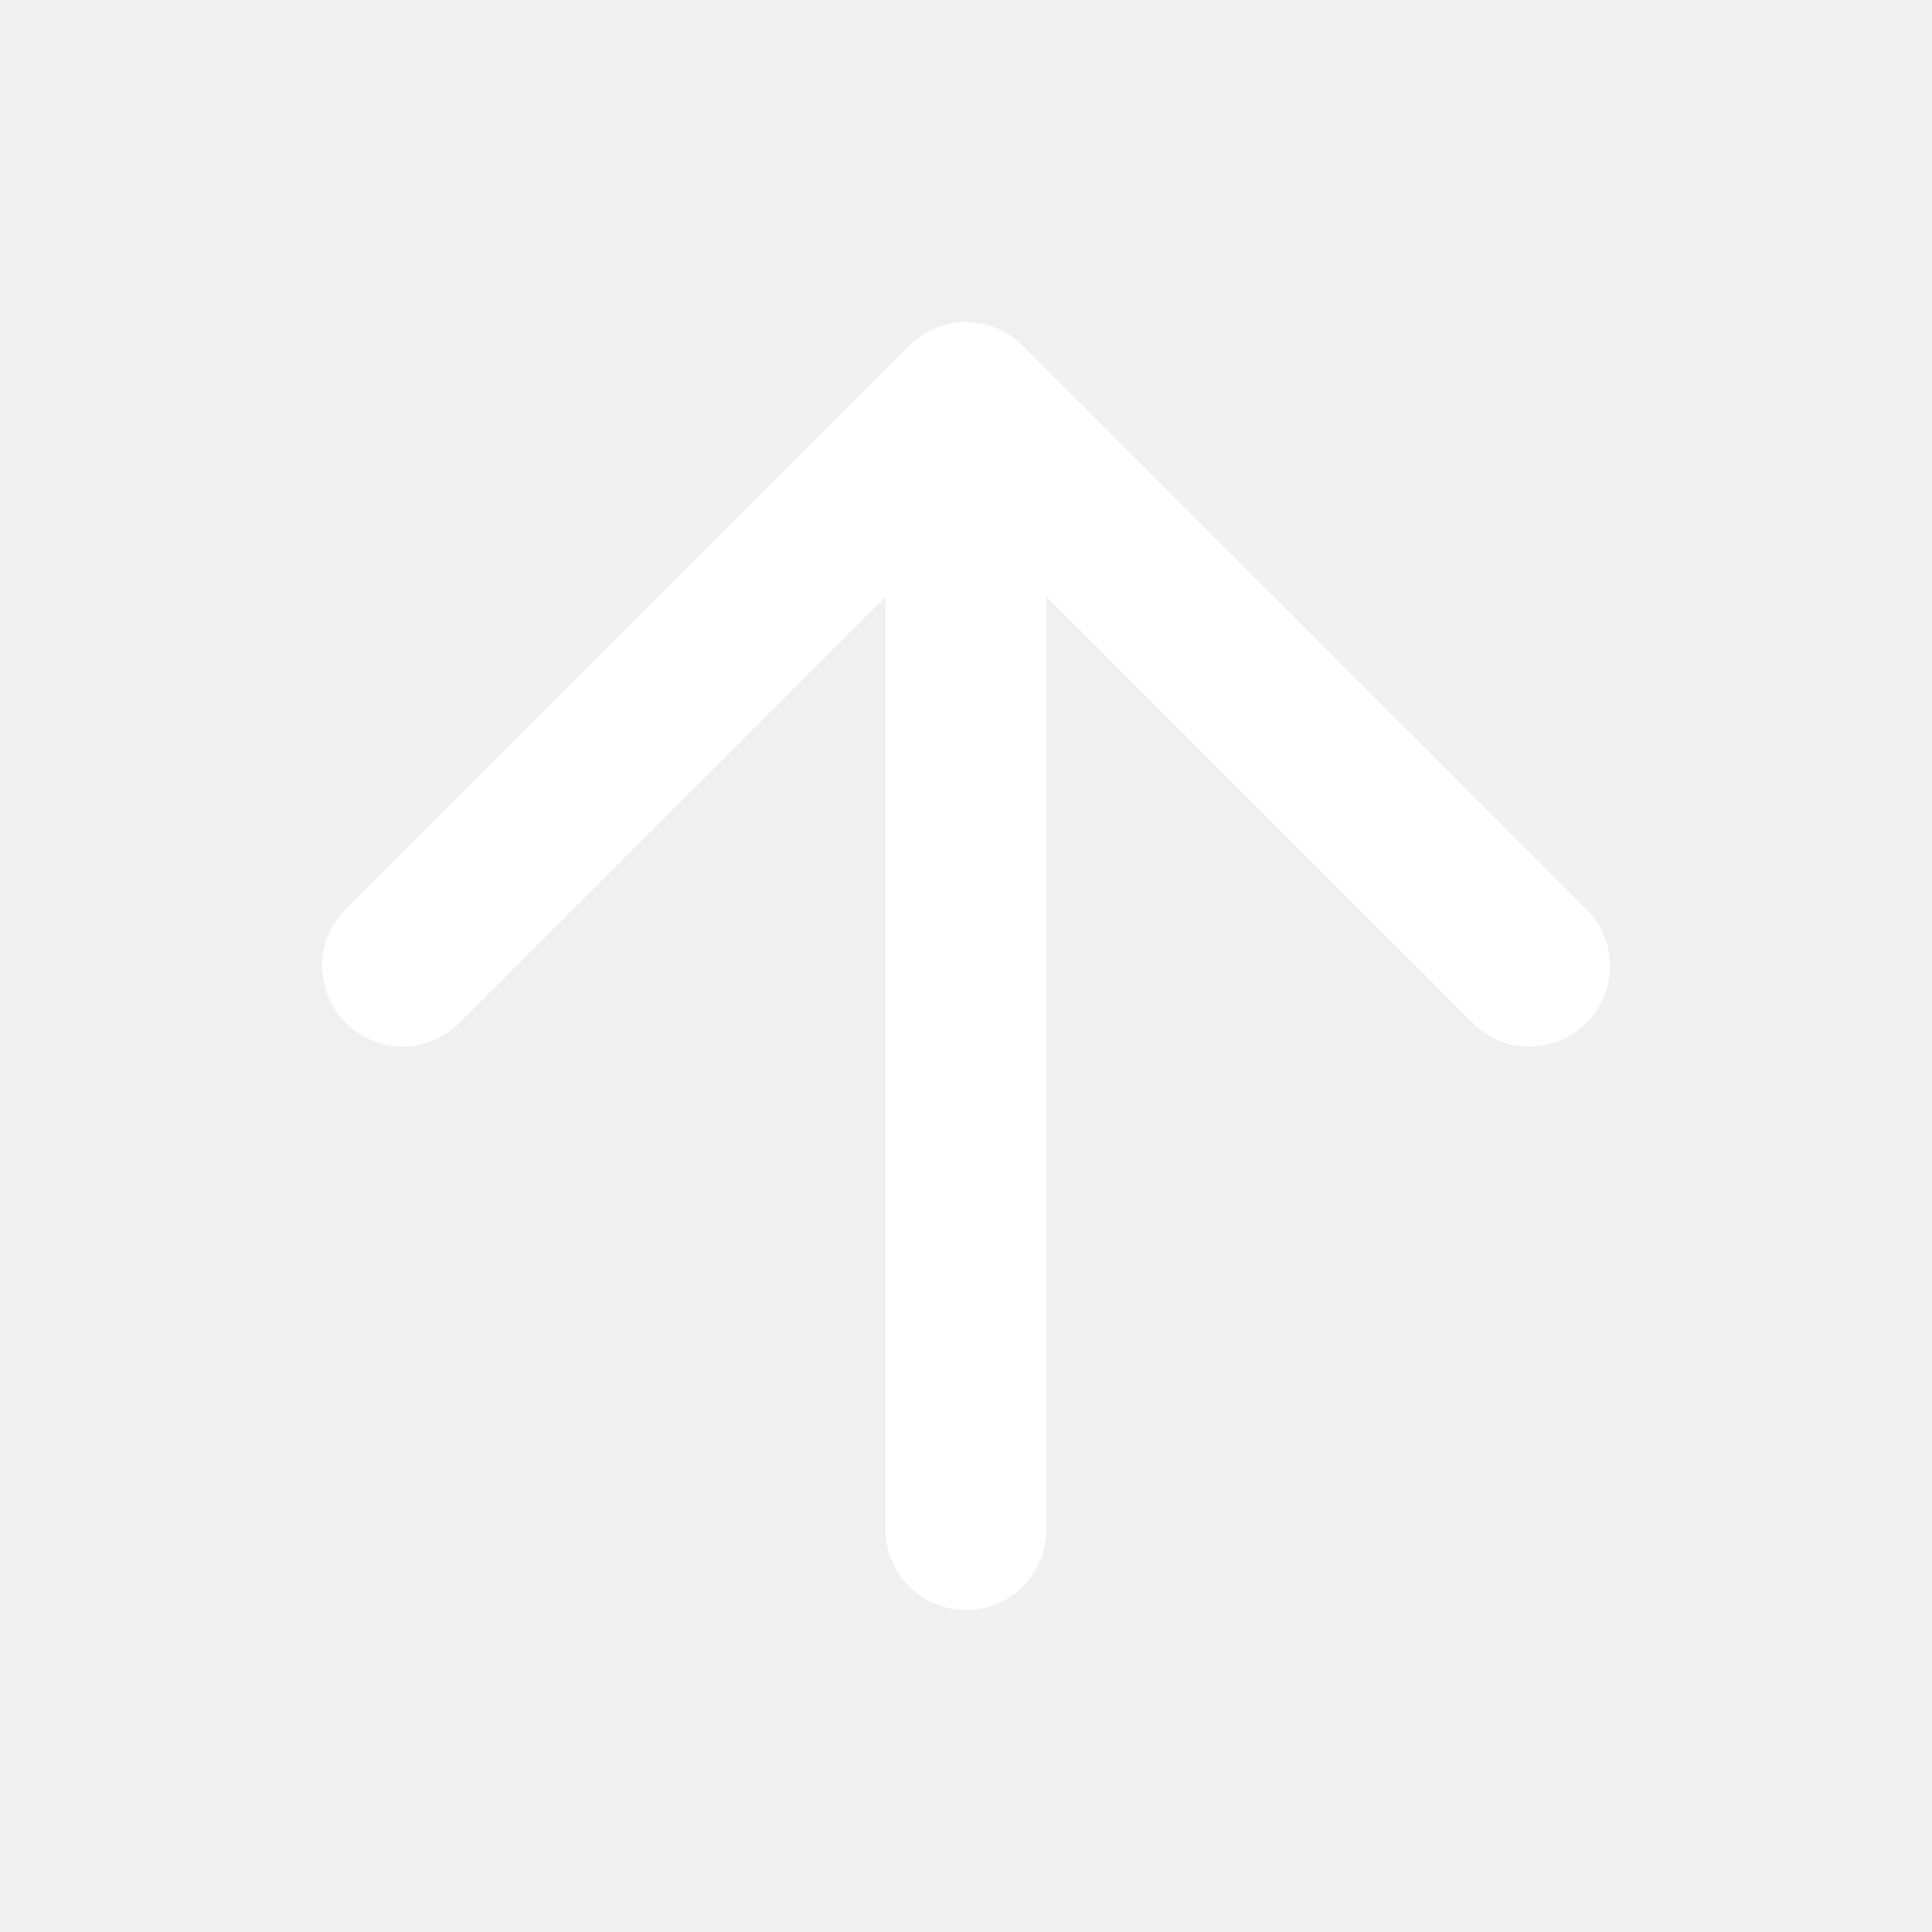
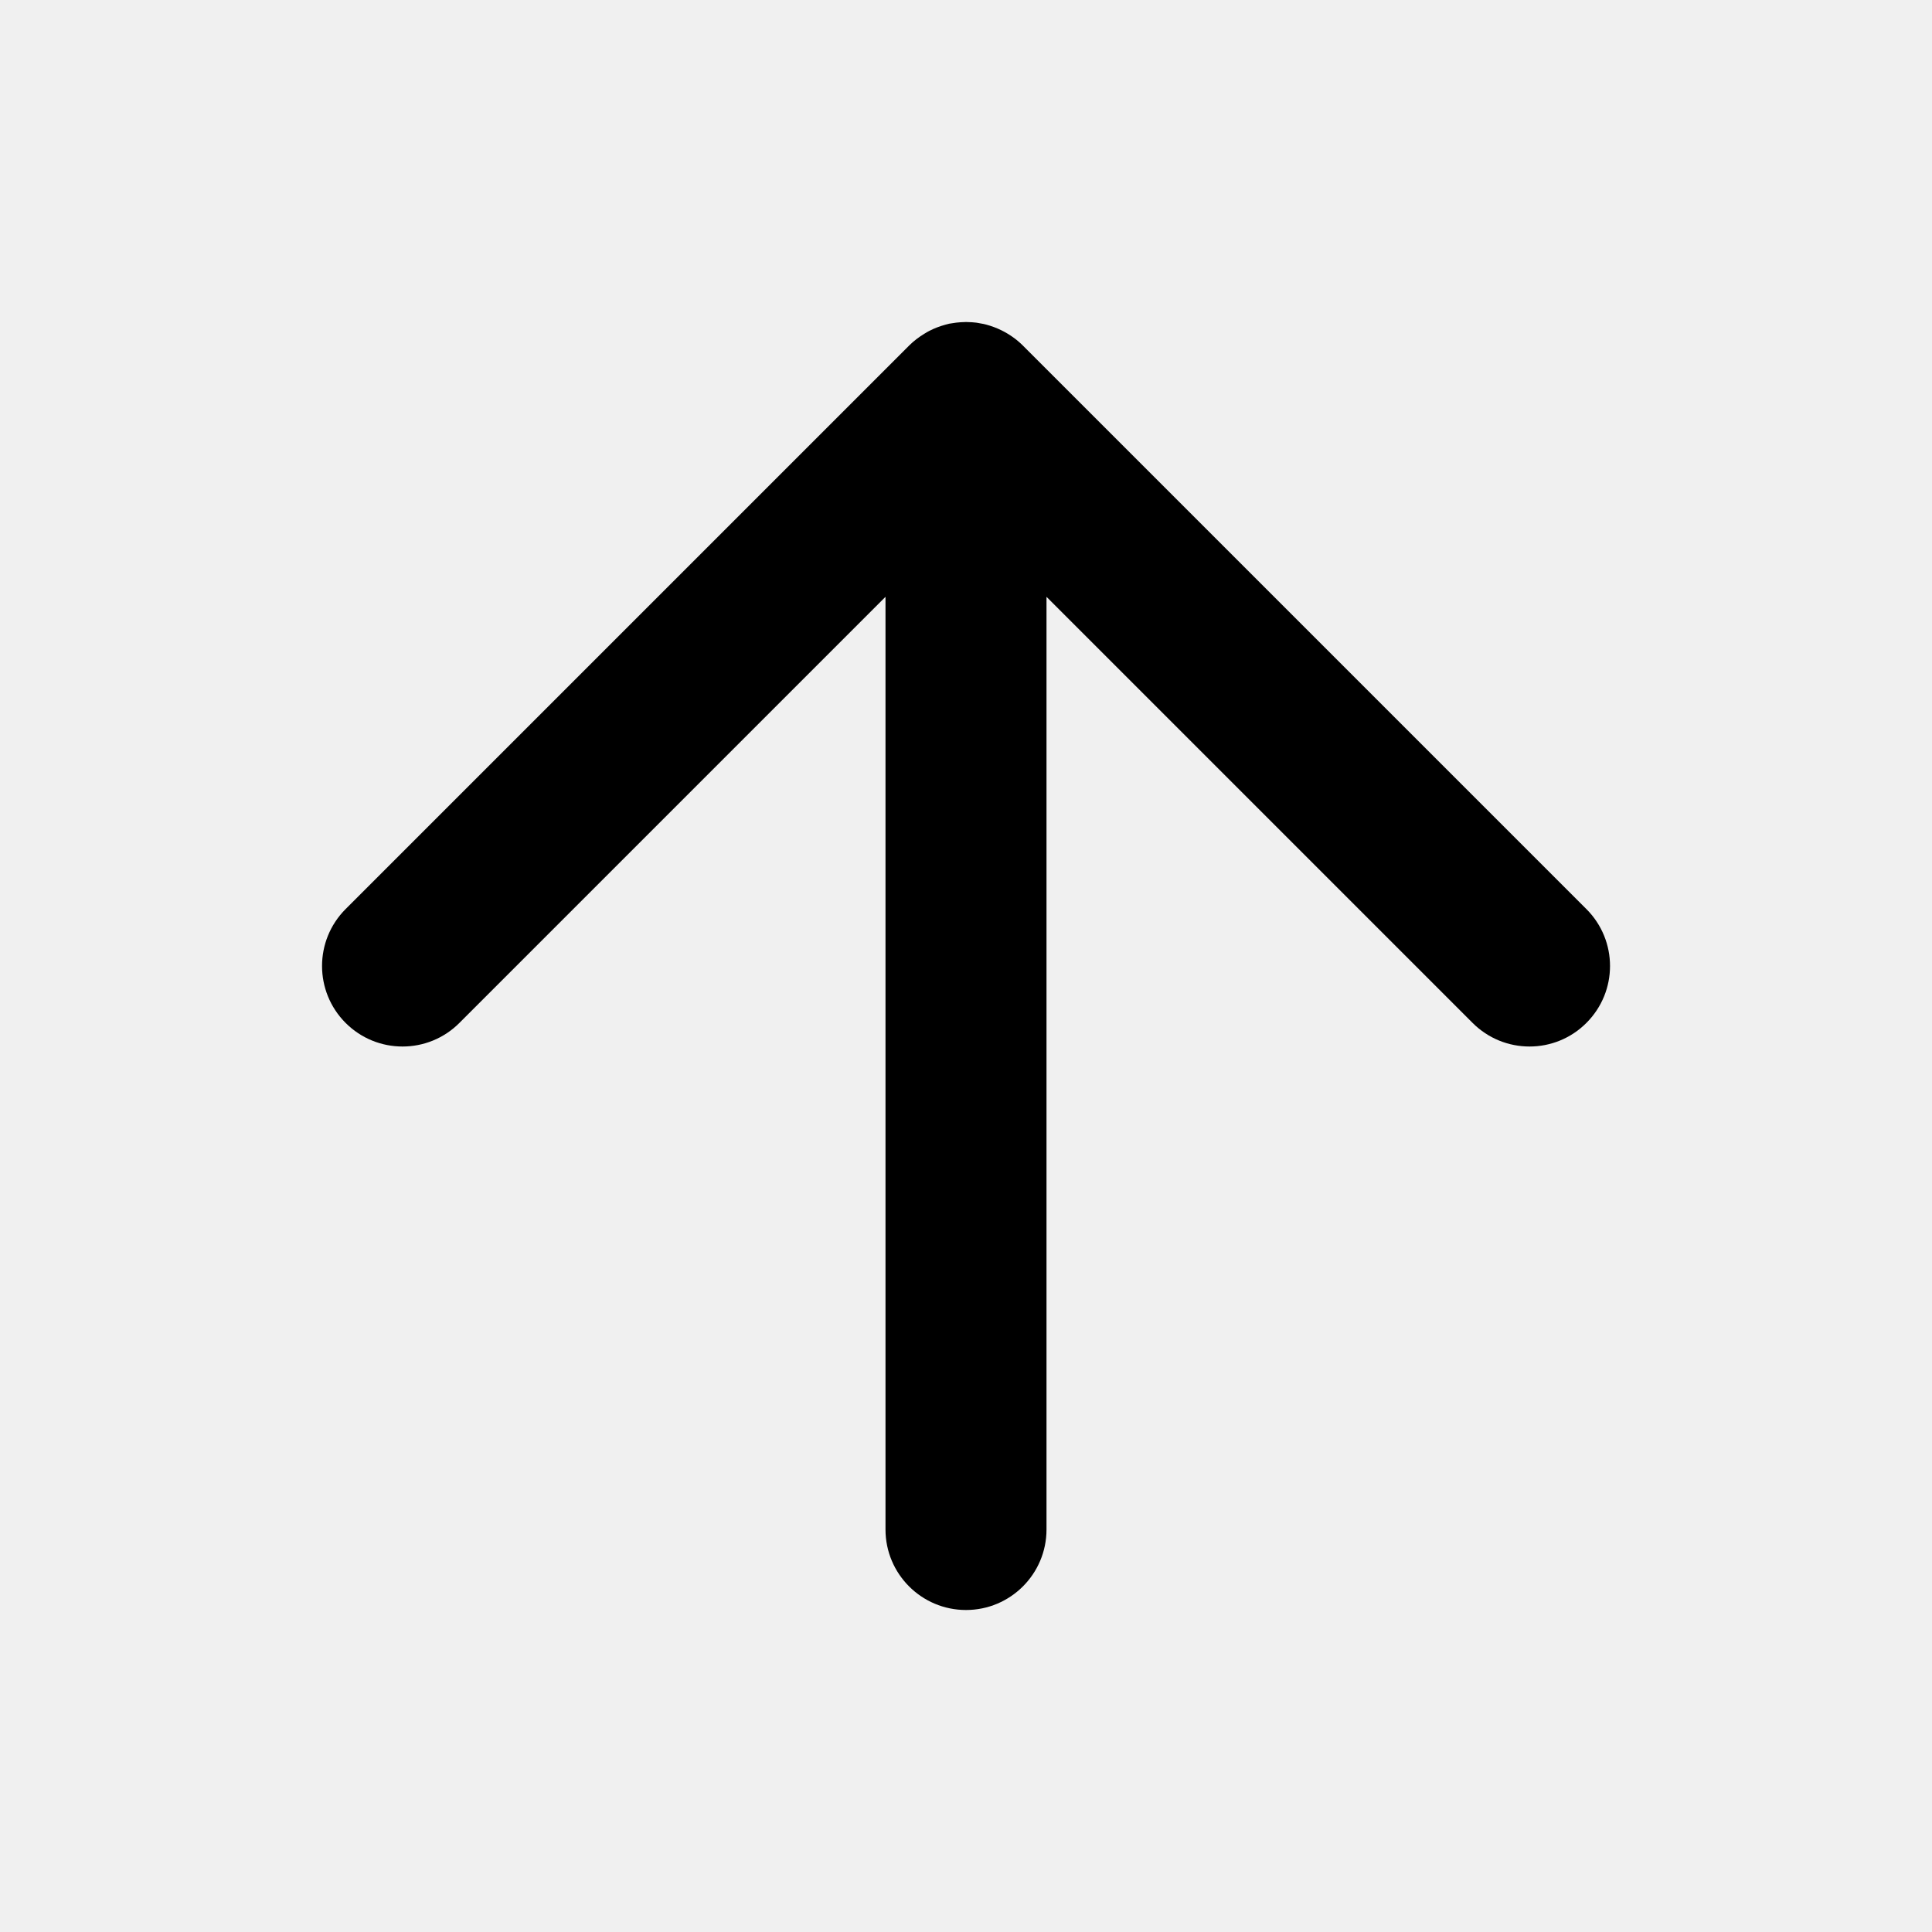
<svg xmlns="http://www.w3.org/2000/svg" width="24" height="24" viewBox="0 0 24 24" fill="none">
-   <path d="M12.021 4.001C12.038 4.001 12.056 4.002 12.073 4.003C12.091 4.004 12.108 4.006 12.126 4.008C12.138 4.009 12.149 4.012 12.161 4.014C12.18 4.017 12.198 4.02 12.217 4.024C12.228 4.027 12.239 4.029 12.25 4.032C12.317 4.05 12.381 4.074 12.442 4.104C12.538 4.152 12.628 4.214 12.707 4.293L19.707 11.293C20.098 11.684 20.098 12.316 19.707 12.707C19.317 13.098 18.683 13.098 18.293 12.707L13 7.414V19C13 19.552 12.552 20 12 20C11.448 20 11 19.552 11 19V7.414L5.707 12.707C5.317 13.098 4.683 13.098 4.293 12.707C3.902 12.316 3.902 11.684 4.293 11.293L11.293 4.293C11.35 4.236 11.415 4.187 11.484 4.145C11.504 4.132 11.524 4.121 11.545 4.11C11.607 4.078 11.673 4.053 11.742 4.034C11.759 4.03 11.775 4.025 11.792 4.021C11.803 4.019 11.814 4.018 11.825 4.016C11.843 4.013 11.86 4.01 11.878 4.008C11.896 4.006 11.914 4.004 11.932 4.003C11.948 4.002 11.963 4.001 11.979 4.001C11.986 4.001 11.993 4 12 4C12.007 4 12.014 4.001 12.021 4.001Z" fill="white" />
+   <path d="M12.021 4.001C12.038 4.001 12.056 4.002 12.073 4.003C12.091 4.004 12.109 4.006 12.126 4.008C12.138 4.009 12.149 4.012 12.161 4.014C12.18 4.017 12.198 4.02 12.217 4.024C12.228 4.027 12.239 4.029 12.25 4.032C12.317 4.05 12.381 4.074 12.442 4.104C12.538 4.152 12.628 4.214 12.707 4.293L19.707 11.293C20.098 11.684 20.098 12.316 19.707 12.707C19.317 13.098 18.684 13.098 18.293 12.707L13 7.414V19C13 19.552 12.552 20 12 20C11.448 20 11 19.552 11 19V7.414L5.707 12.707C5.317 13.098 4.684 13.098 4.293 12.707C3.903 12.316 3.903 11.684 4.293 11.293L11.293 4.293C11.35 4.236 11.415 4.187 11.484 4.145C11.504 4.132 11.524 4.121 11.545 4.11C11.607 4.078 11.673 4.053 11.742 4.034C11.759 4.03 11.775 4.025 11.792 4.021C11.803 4.019 11.814 4.018 11.825 4.016C11.843 4.013 11.86 4.01 11.878 4.008C11.896 4.006 11.914 4.004 11.932 4.003C11.948 4.002 11.964 4.001 11.98 4.001C11.986 4.001 11.993 4 12 4C12.007 4 12.014 4.001 12.021 4.001Z" fill="black" />
</svg>
